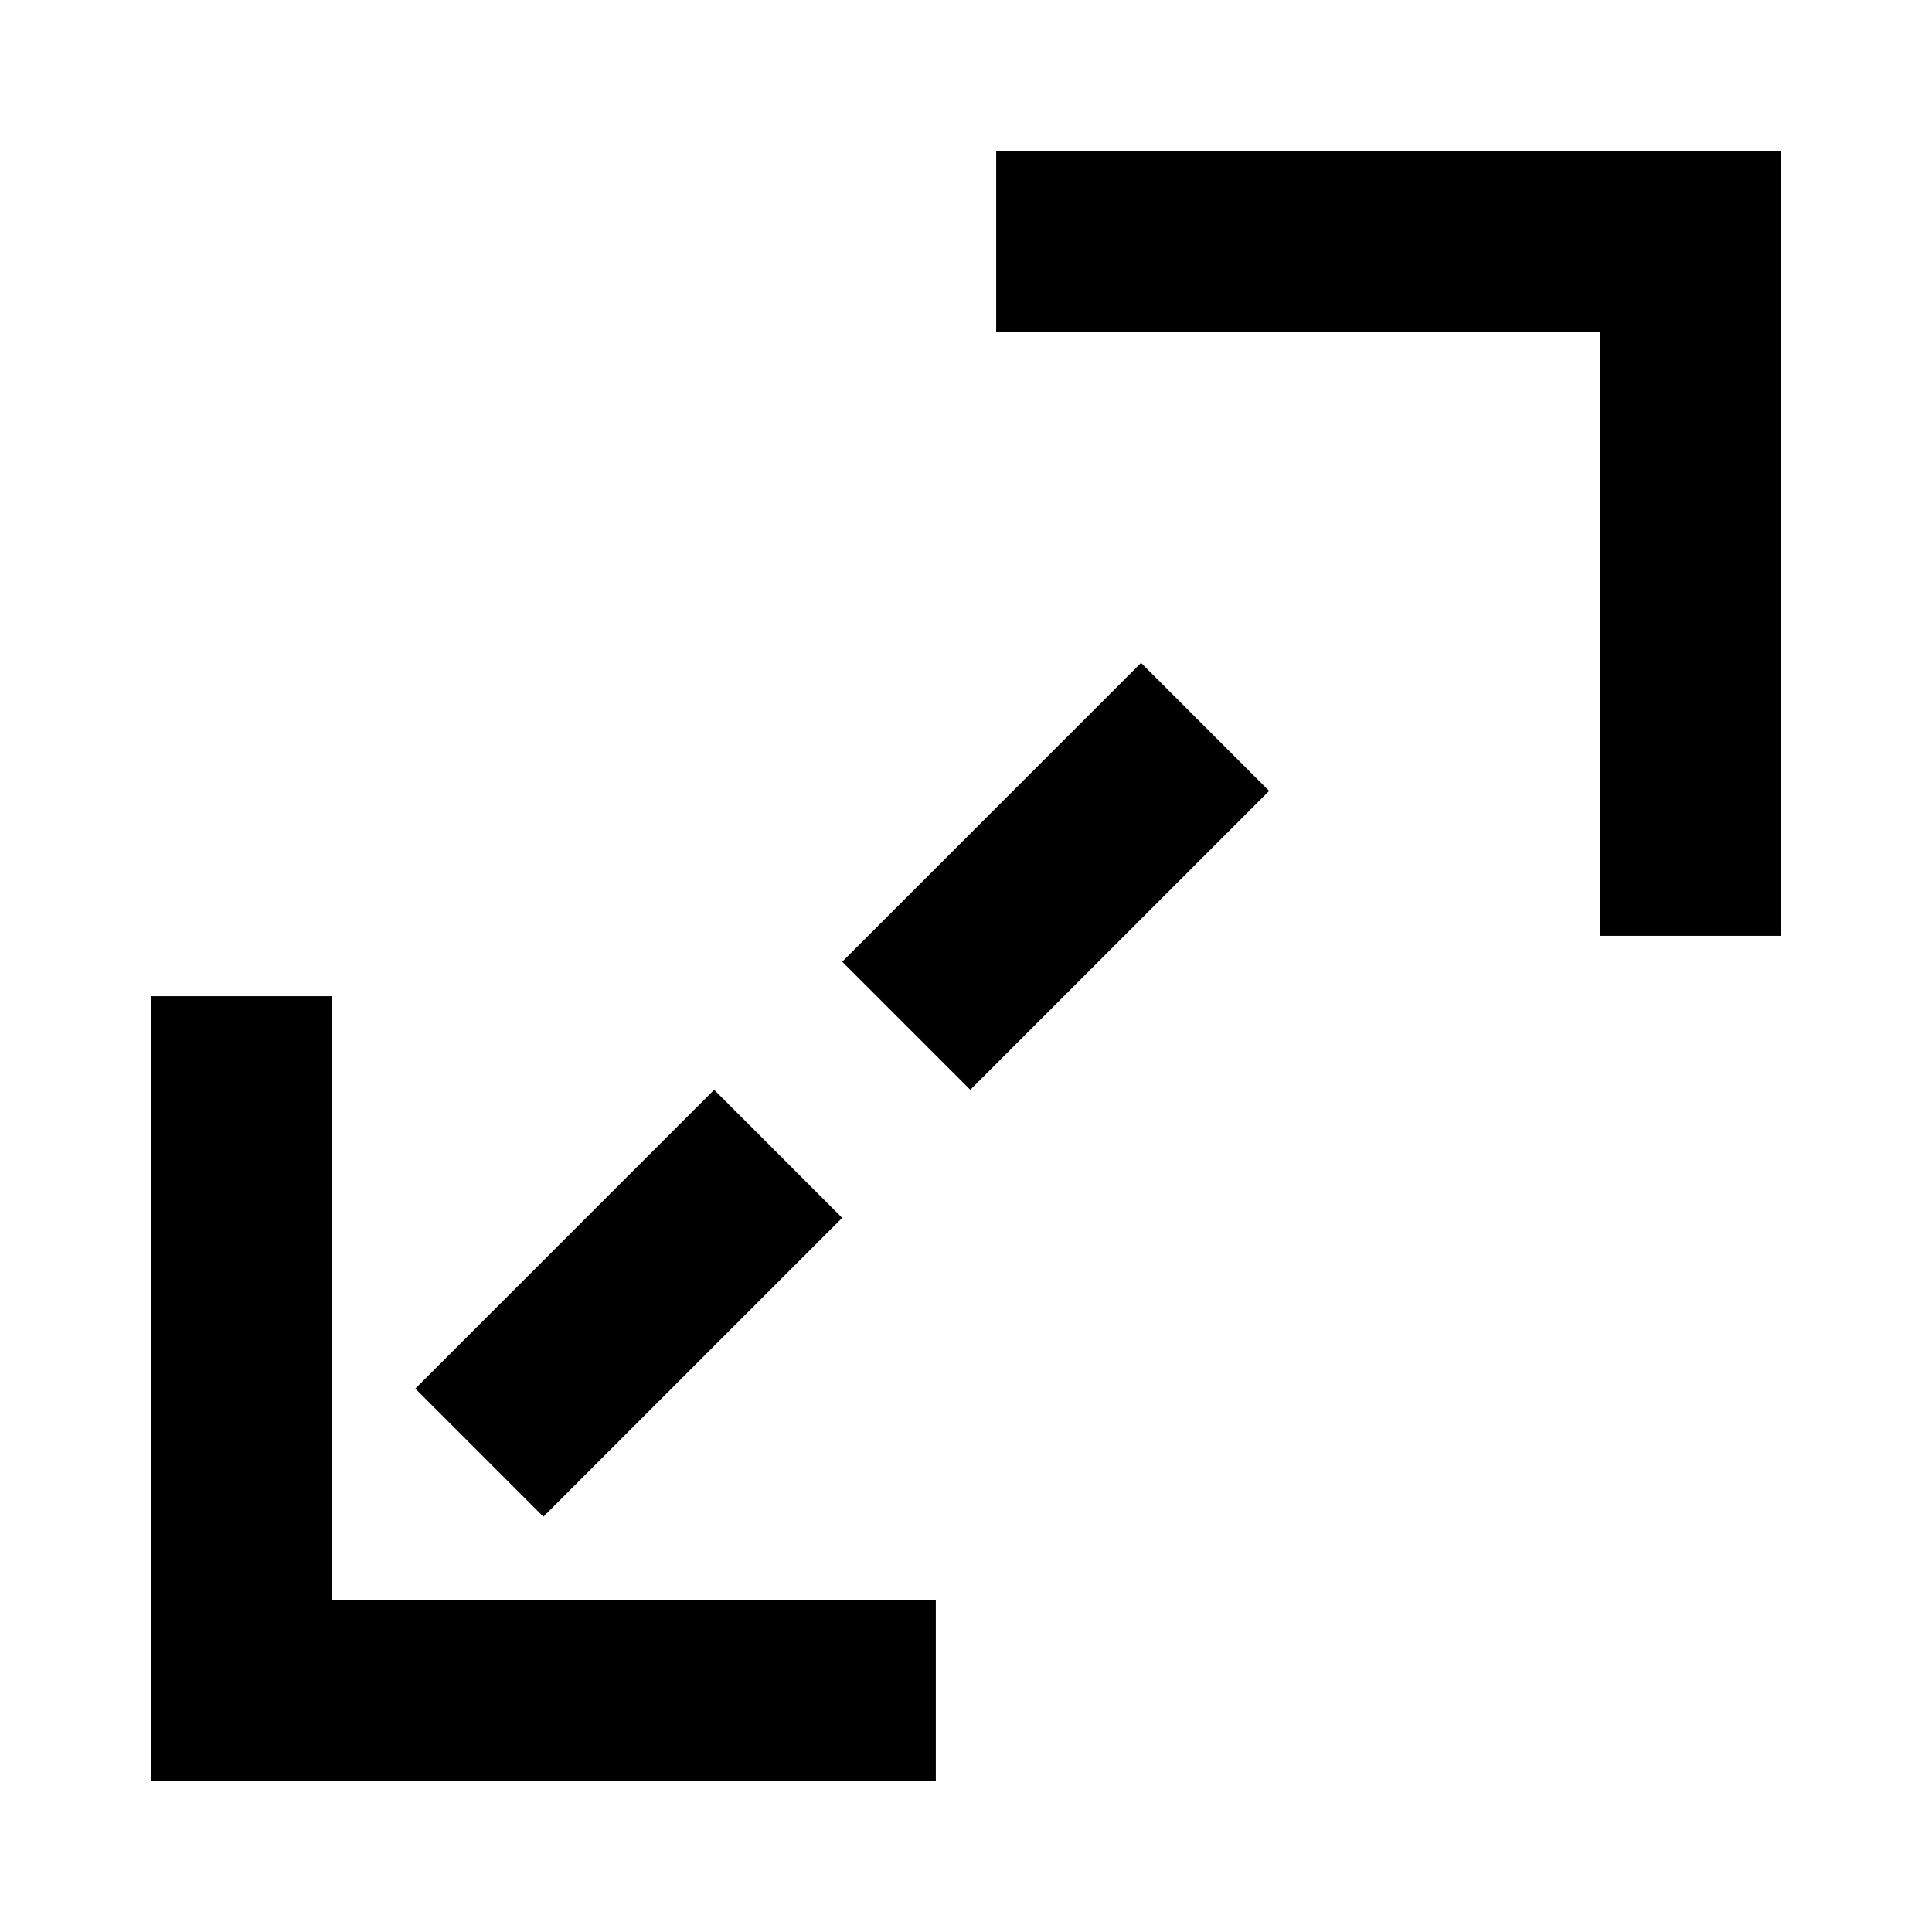
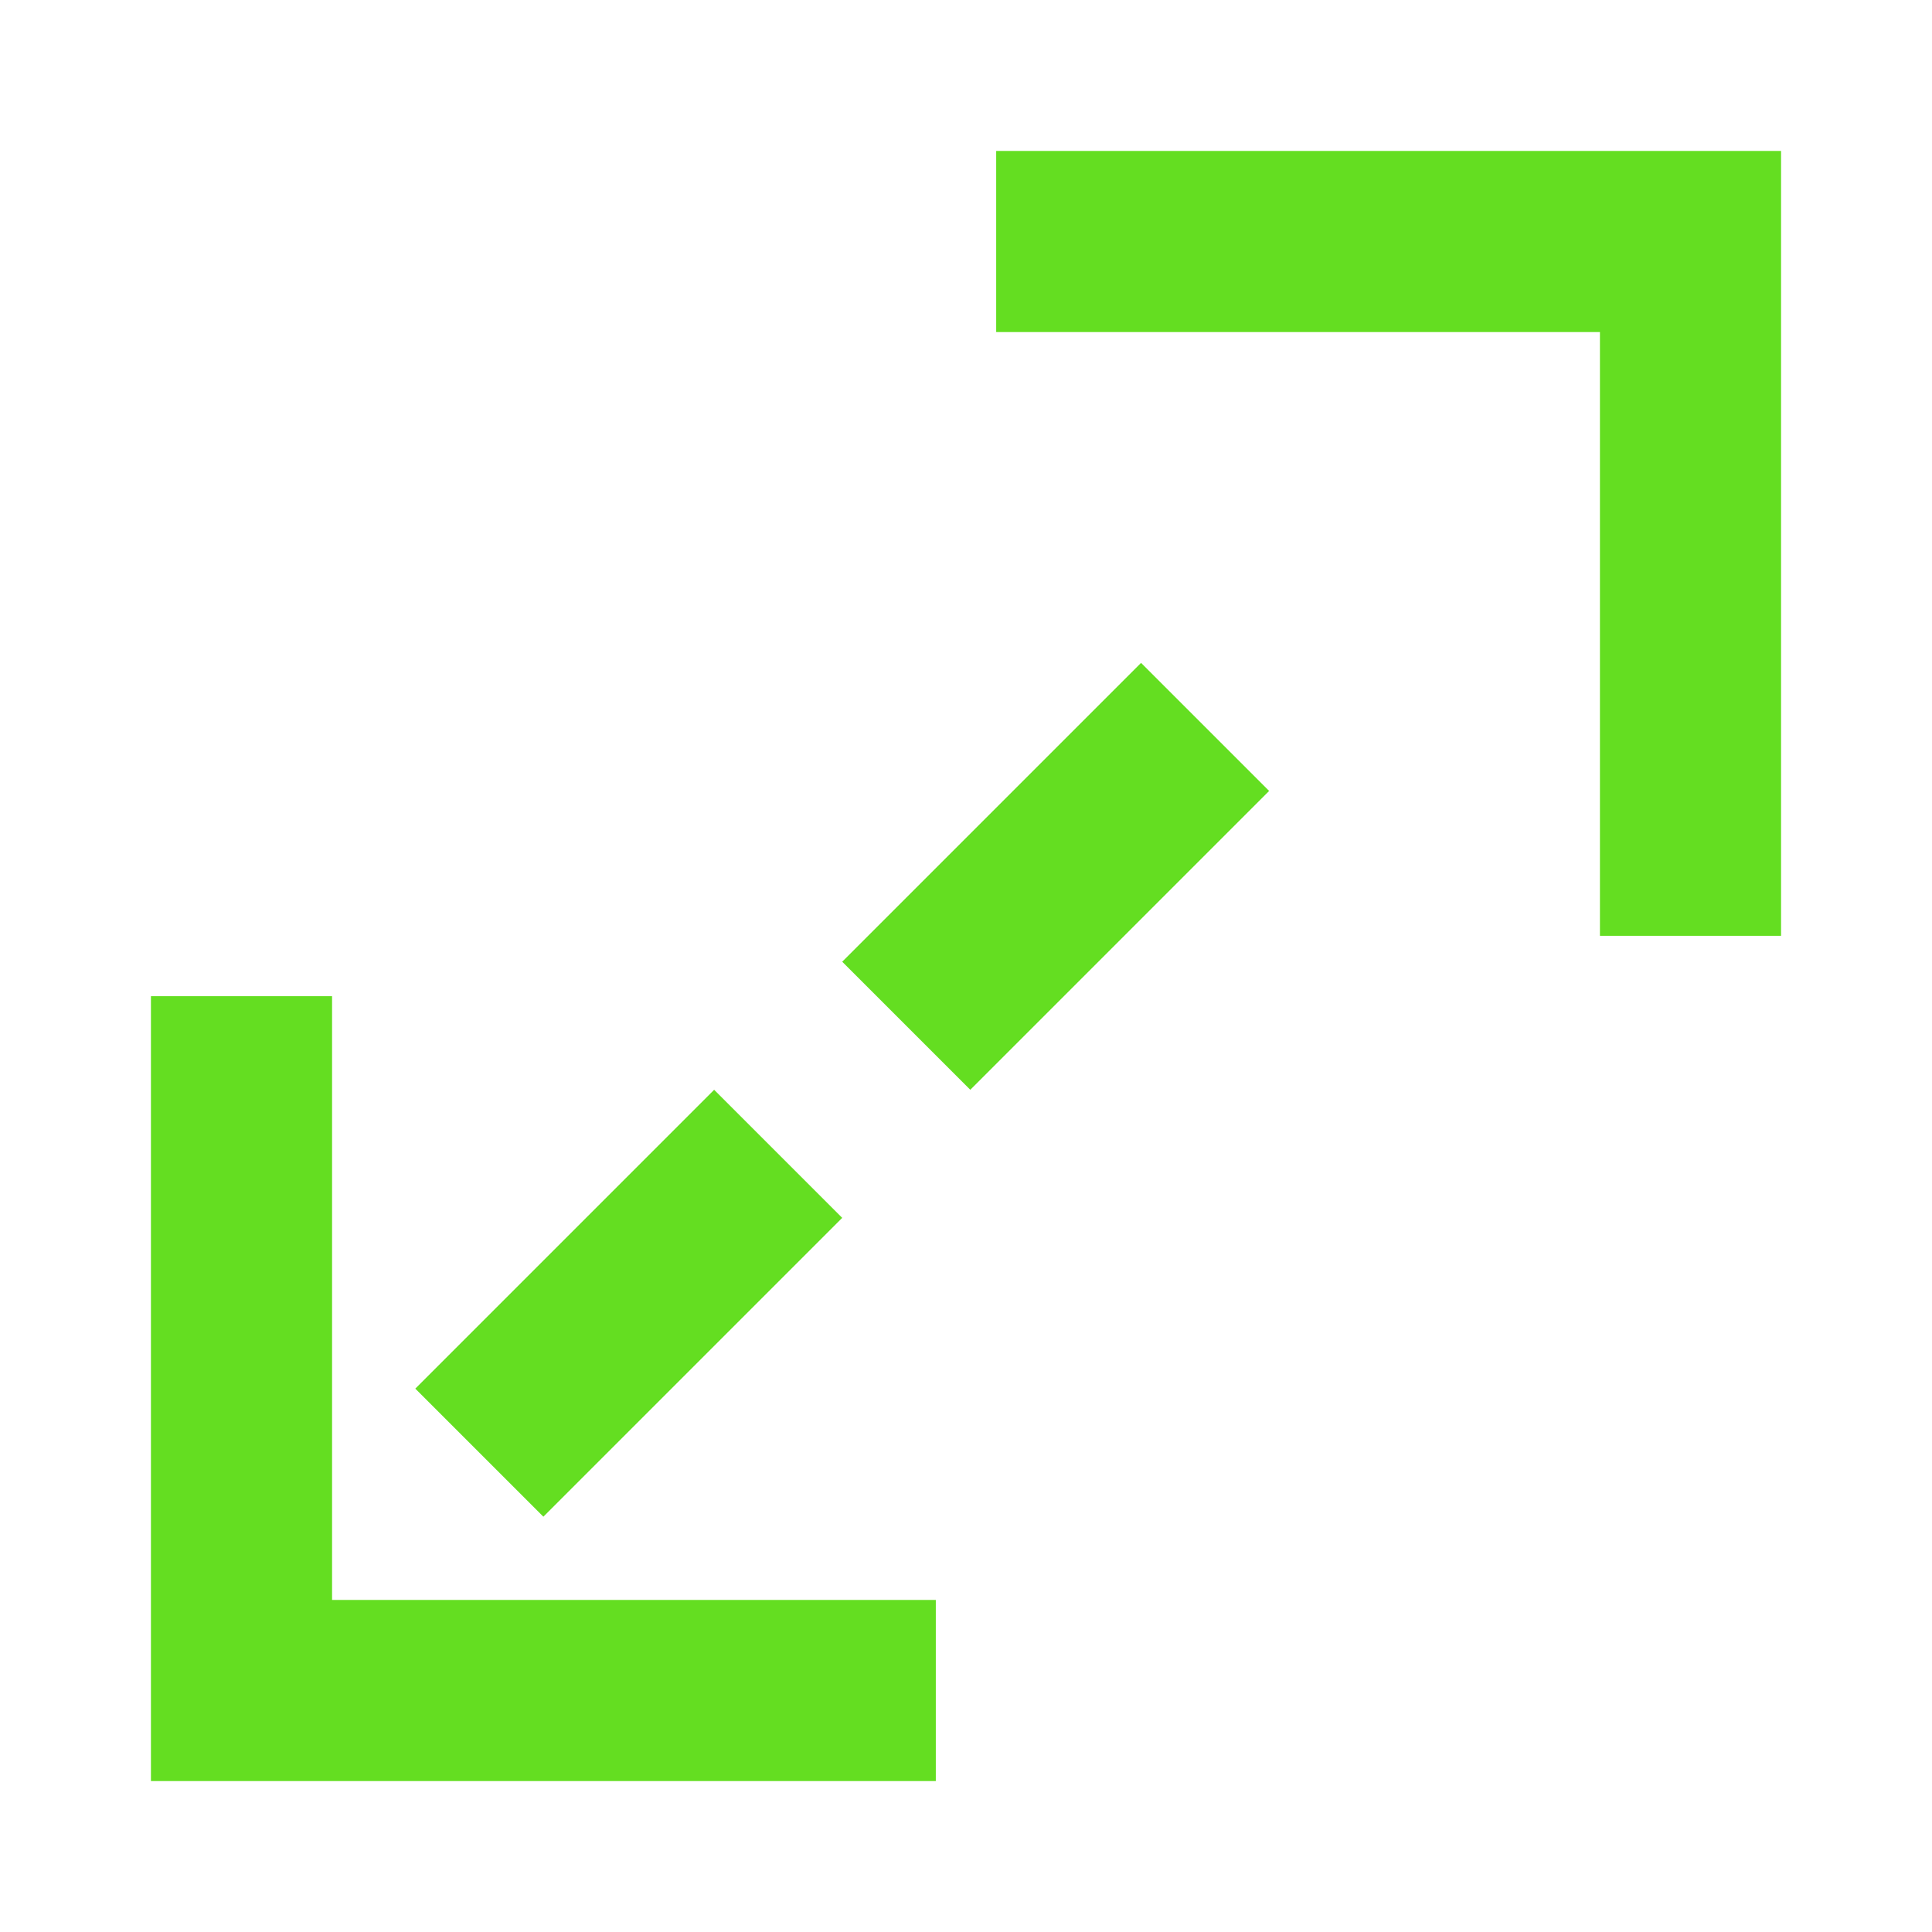
<svg xmlns="http://www.w3.org/2000/svg" width="16" height="16" viewBox="0 0 16 16" fill="none">
-   <path d="M4.5 11.5L11.5 4.5" stroke="black" stroke-width="1.5" stroke-linecap="square" stroke-dasharray="2 3" />
-   <path d="M9 2H14V7" stroke="black" stroke-width="1.5" stroke-linecap="square" />
-   <path d="M7 14L2 14L2 9" stroke="black" stroke-width="1.5" stroke-linecap="square" />
+   <path d="M4.5 11.5L11.5 4.5" stroke="#64de21" stroke-width="1.5" stroke-linecap="square" stroke-dasharray="2 3" />
+   <path d="M9 2H14V7" stroke="#64de21" stroke-width="1.5" stroke-linecap="square" />
+   <path d="M7 14L2 14L2 9" stroke="#64de21" stroke-width="1.5" stroke-linecap="square" />
</svg>
